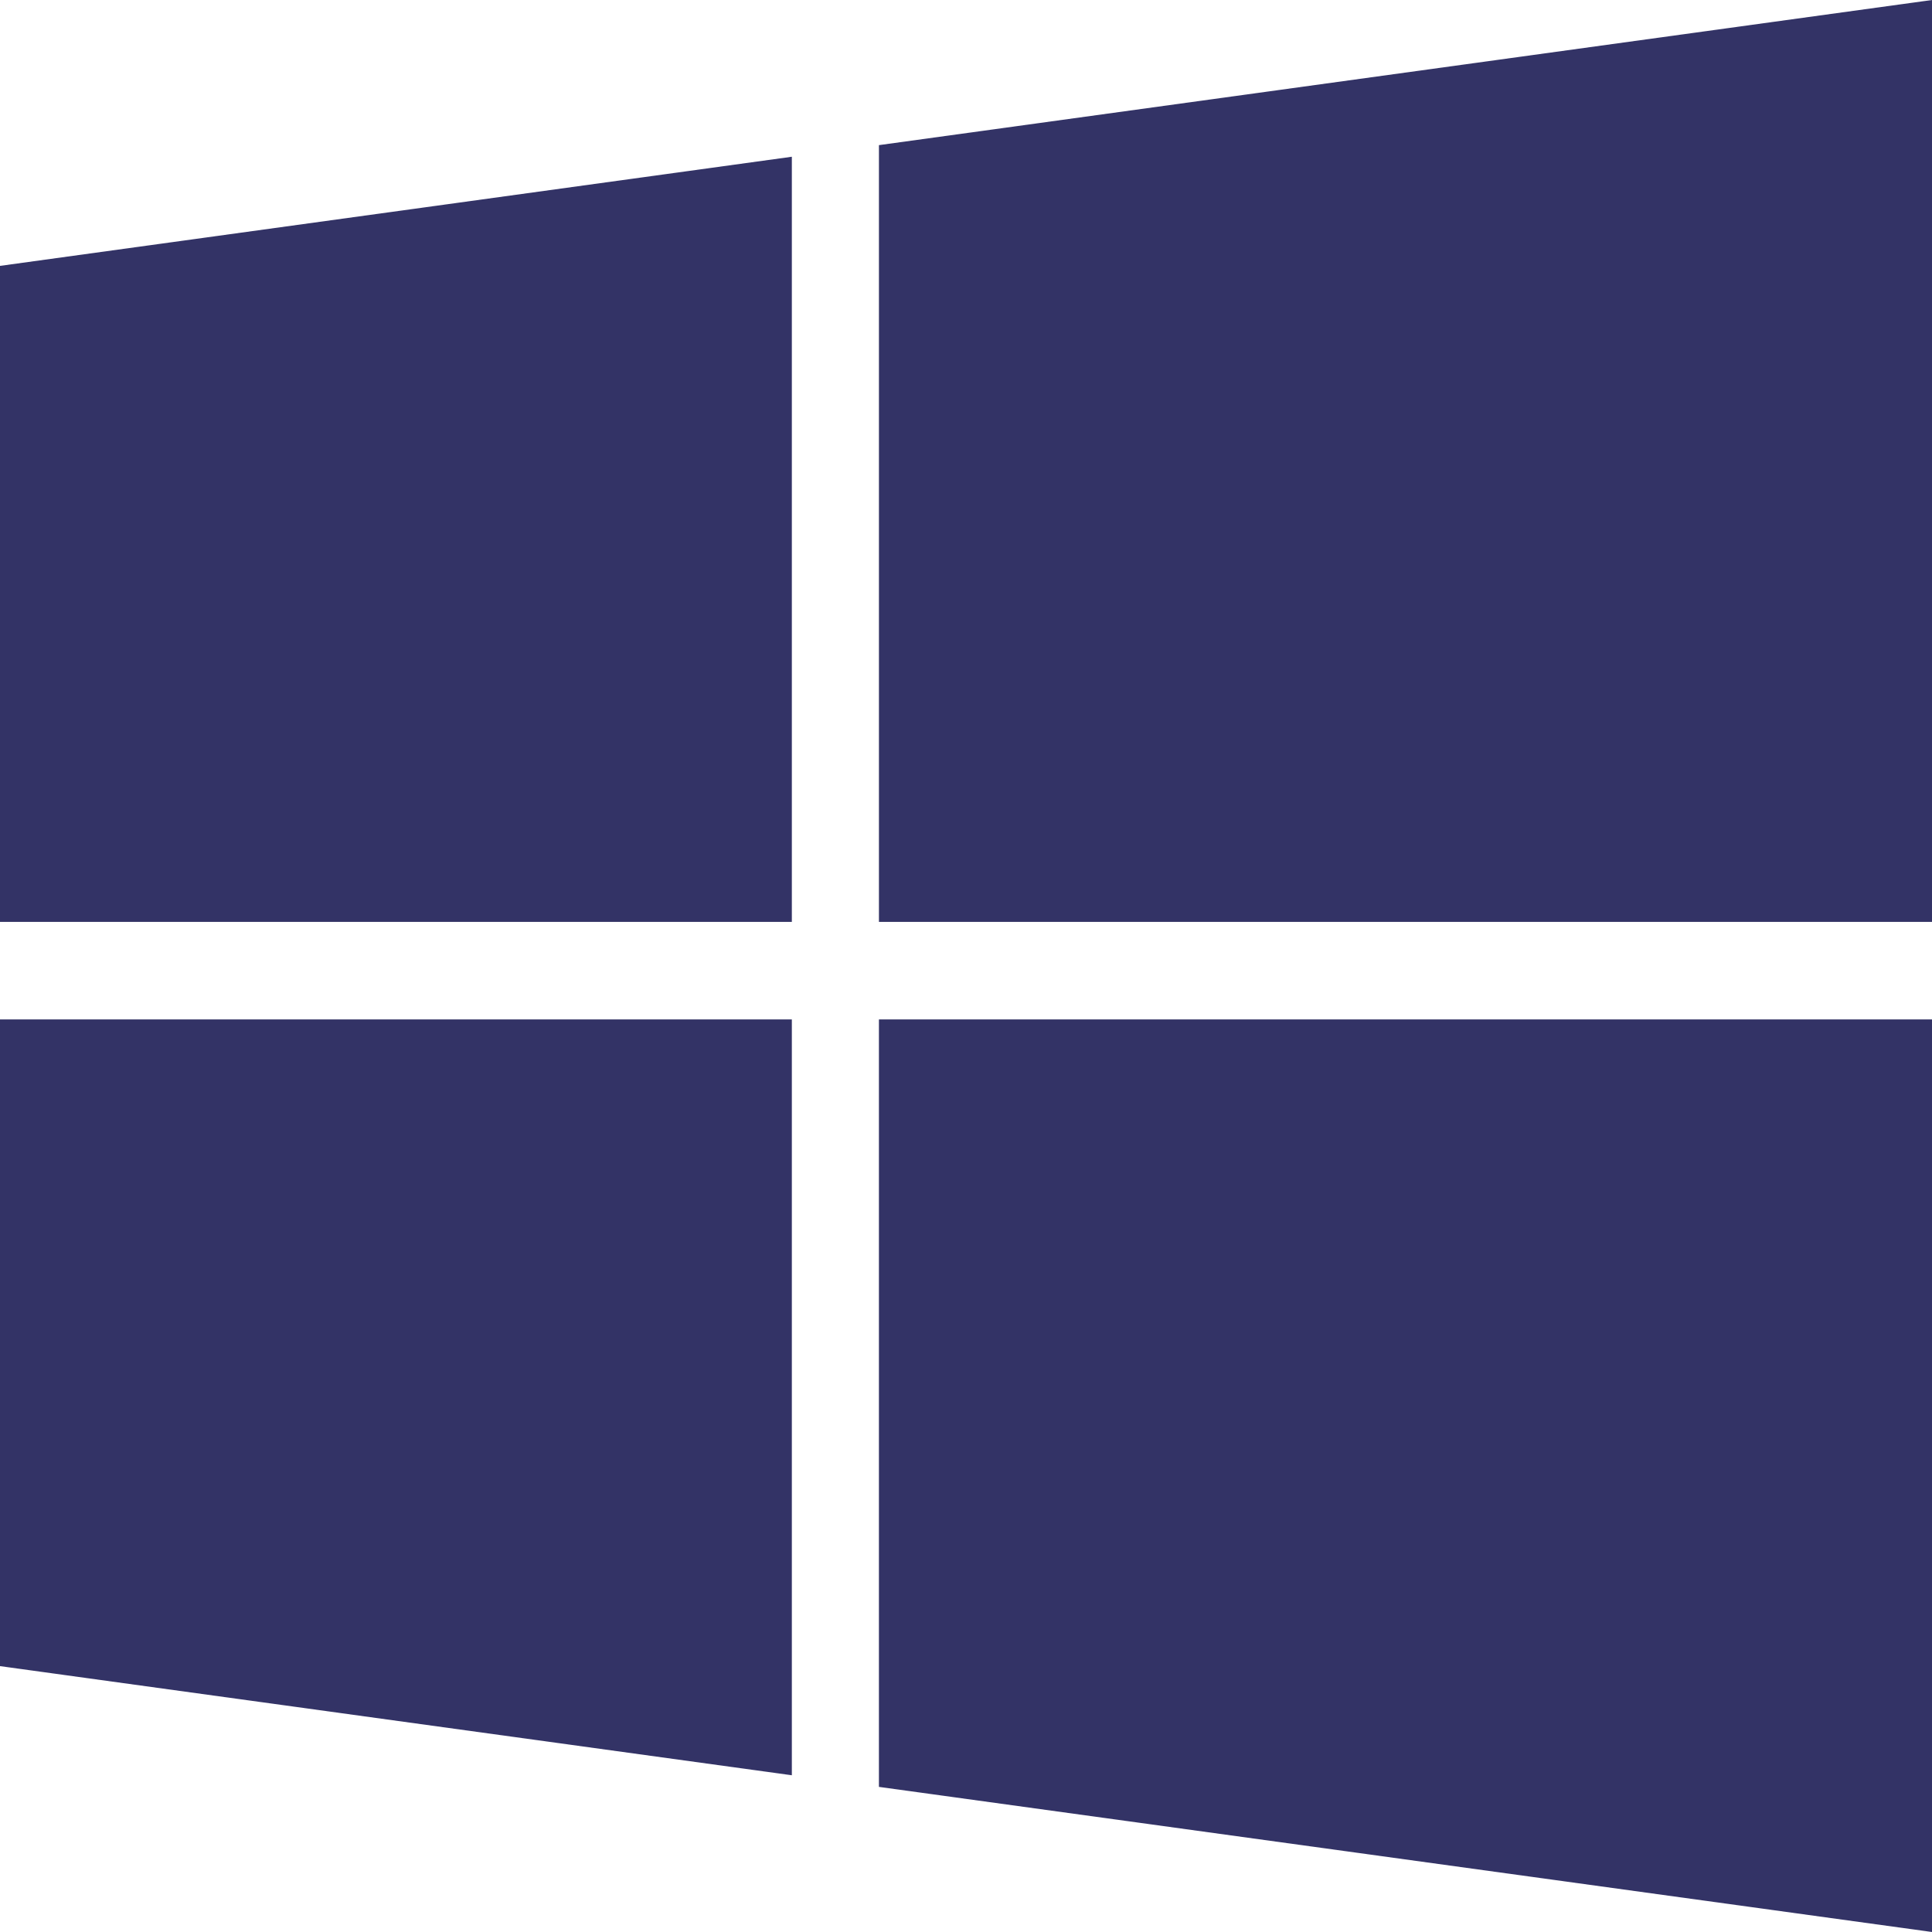
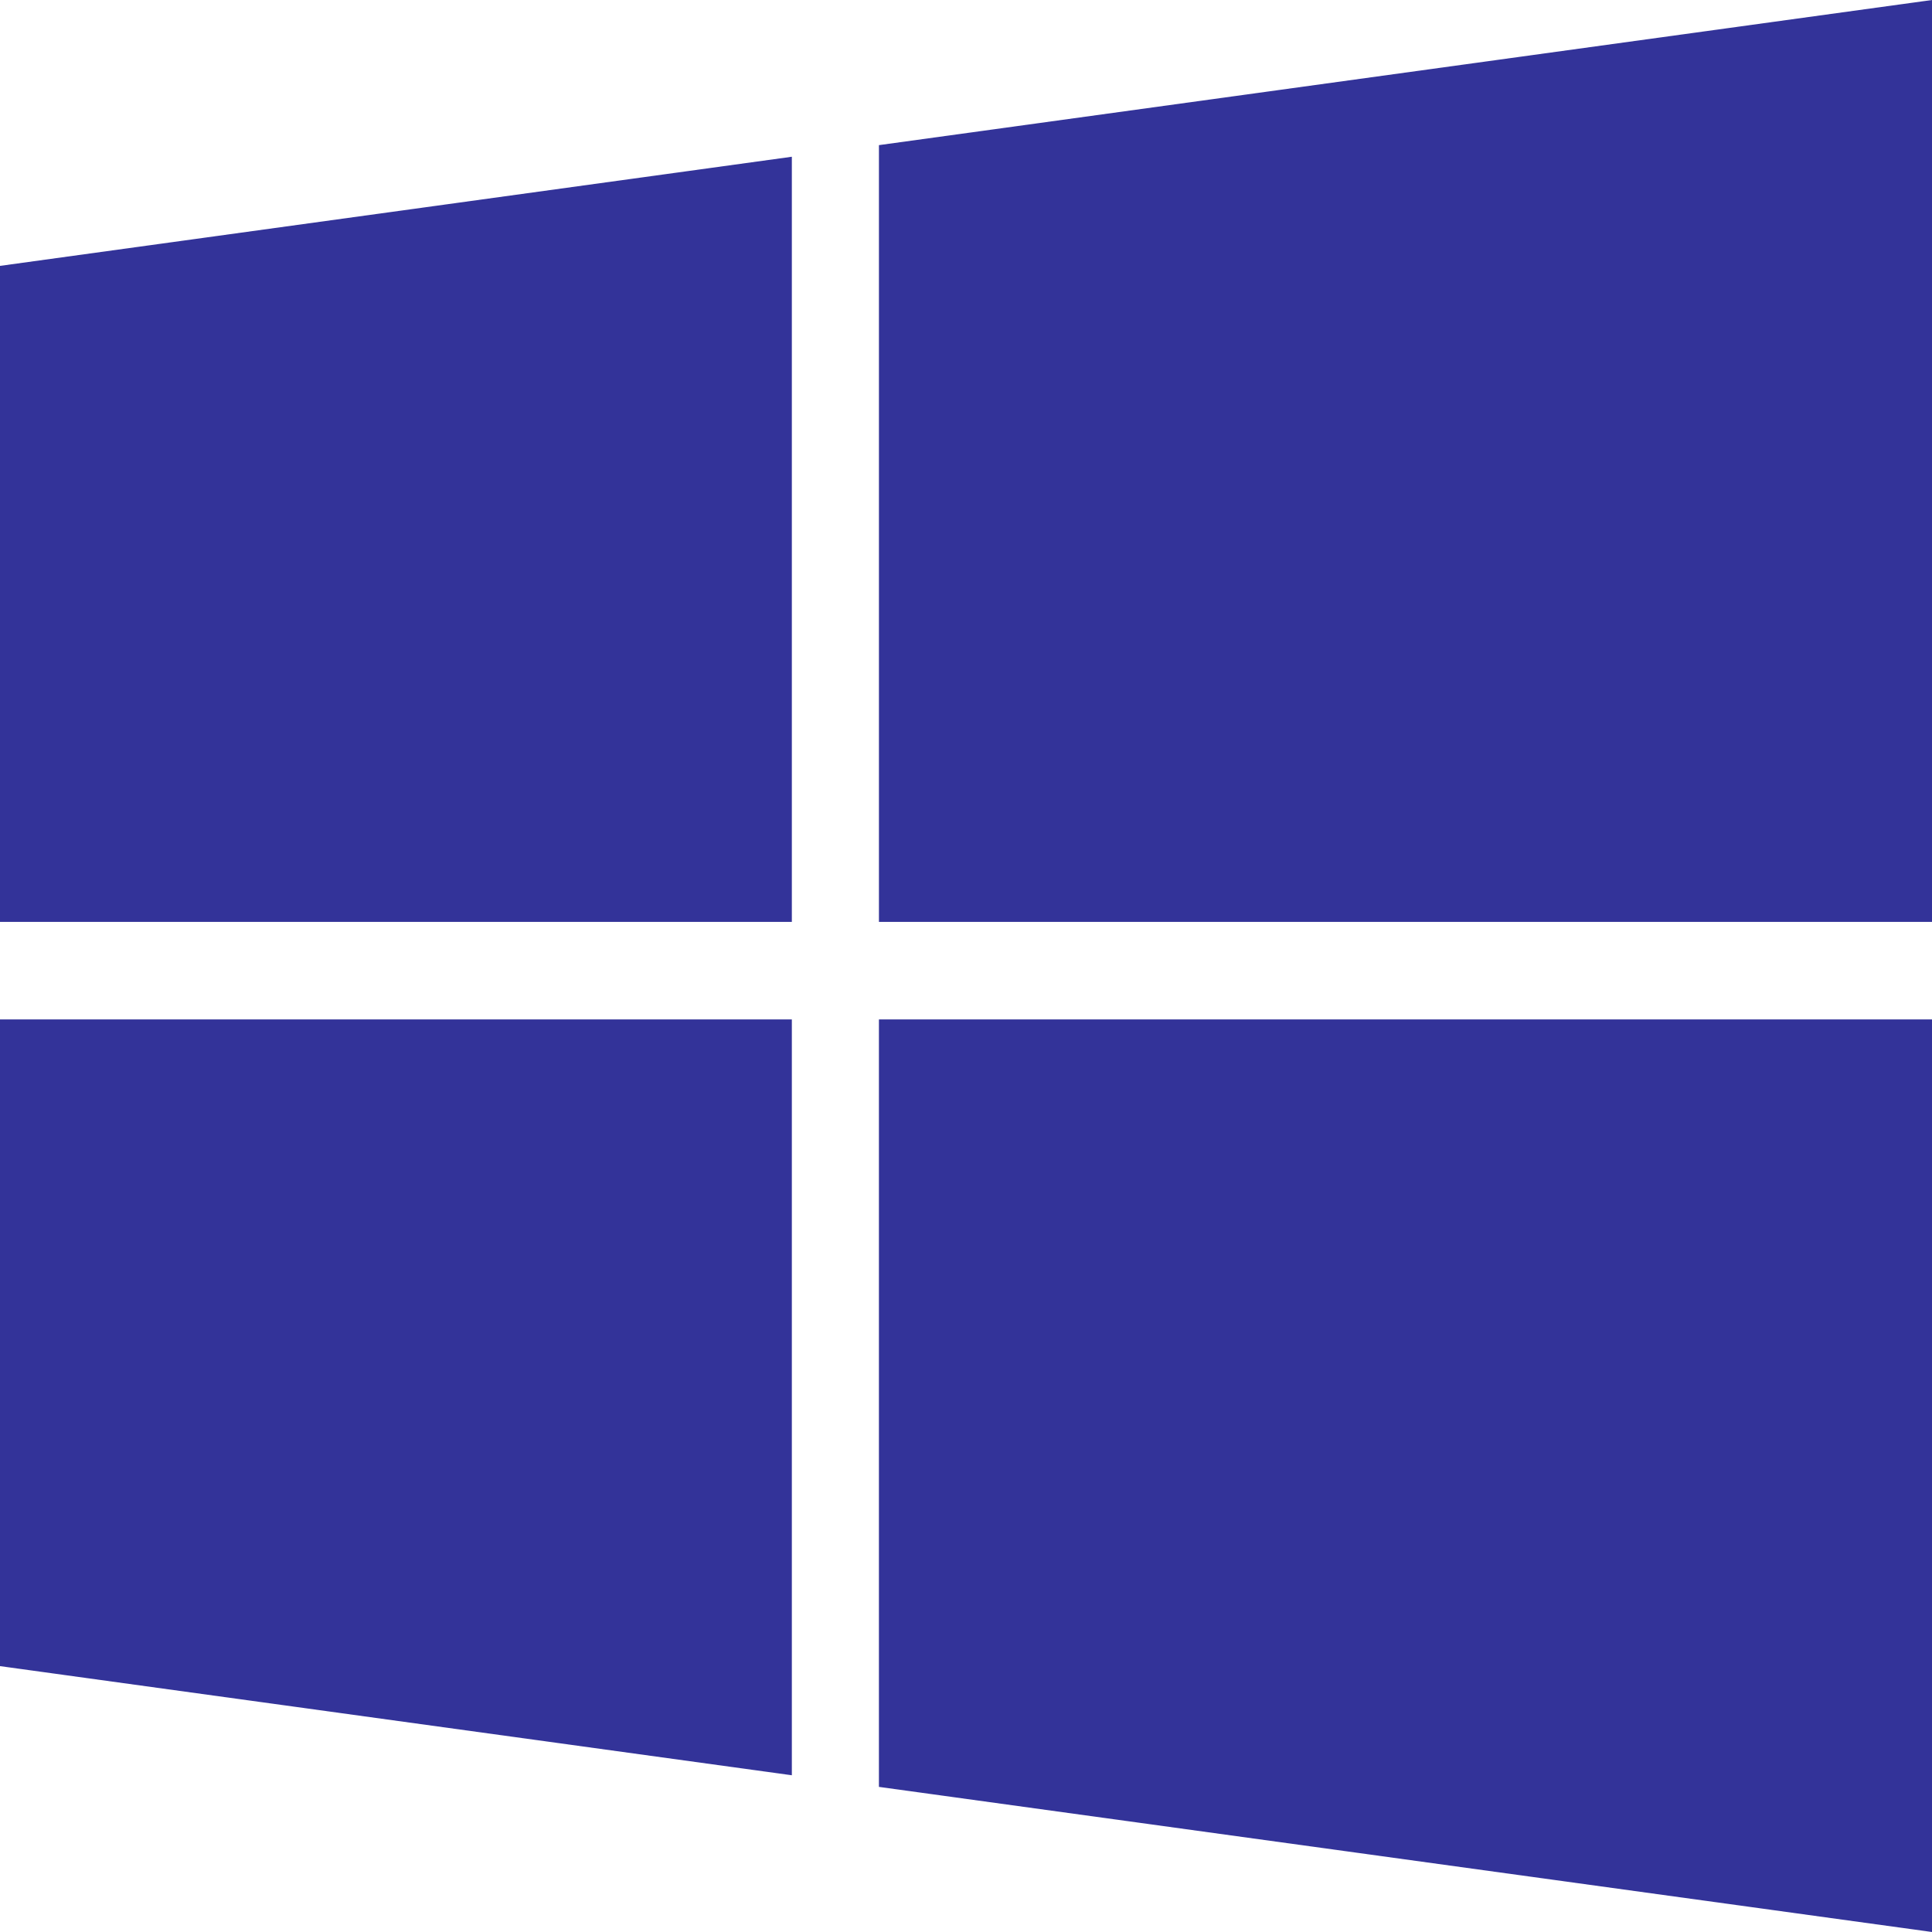
- <svg xmlns="http://www.w3.org/2000/svg" width="1em" height="1em" viewBox="0 0 475.082 475.082" class="bi bi-box-arrow-in-down" fill="#333366">
+ <svg xmlns="http://www.w3.org/2000/svg" width="1em" height="1em" viewBox="0 0 475.082 475.082" class="bi bi-box-arrow-in-down" fill="#333399">
  <g>
    <polygon points="0,409.705 194.716,436.541 194.716,250.677 0,250.677        " />
    <polygon points="0,226.692 194.716,226.692 194.716,38.544 0,65.38       " />
    <polygon points="216.129,439.398 475.082,475.082 475.082,250.677 475.082,250.674 216.129,250.674        " />
    <polygon points="216.132,35.688 216.132,226.692 475.082,226.692 475.082,0       " />
  </g>
</svg>
